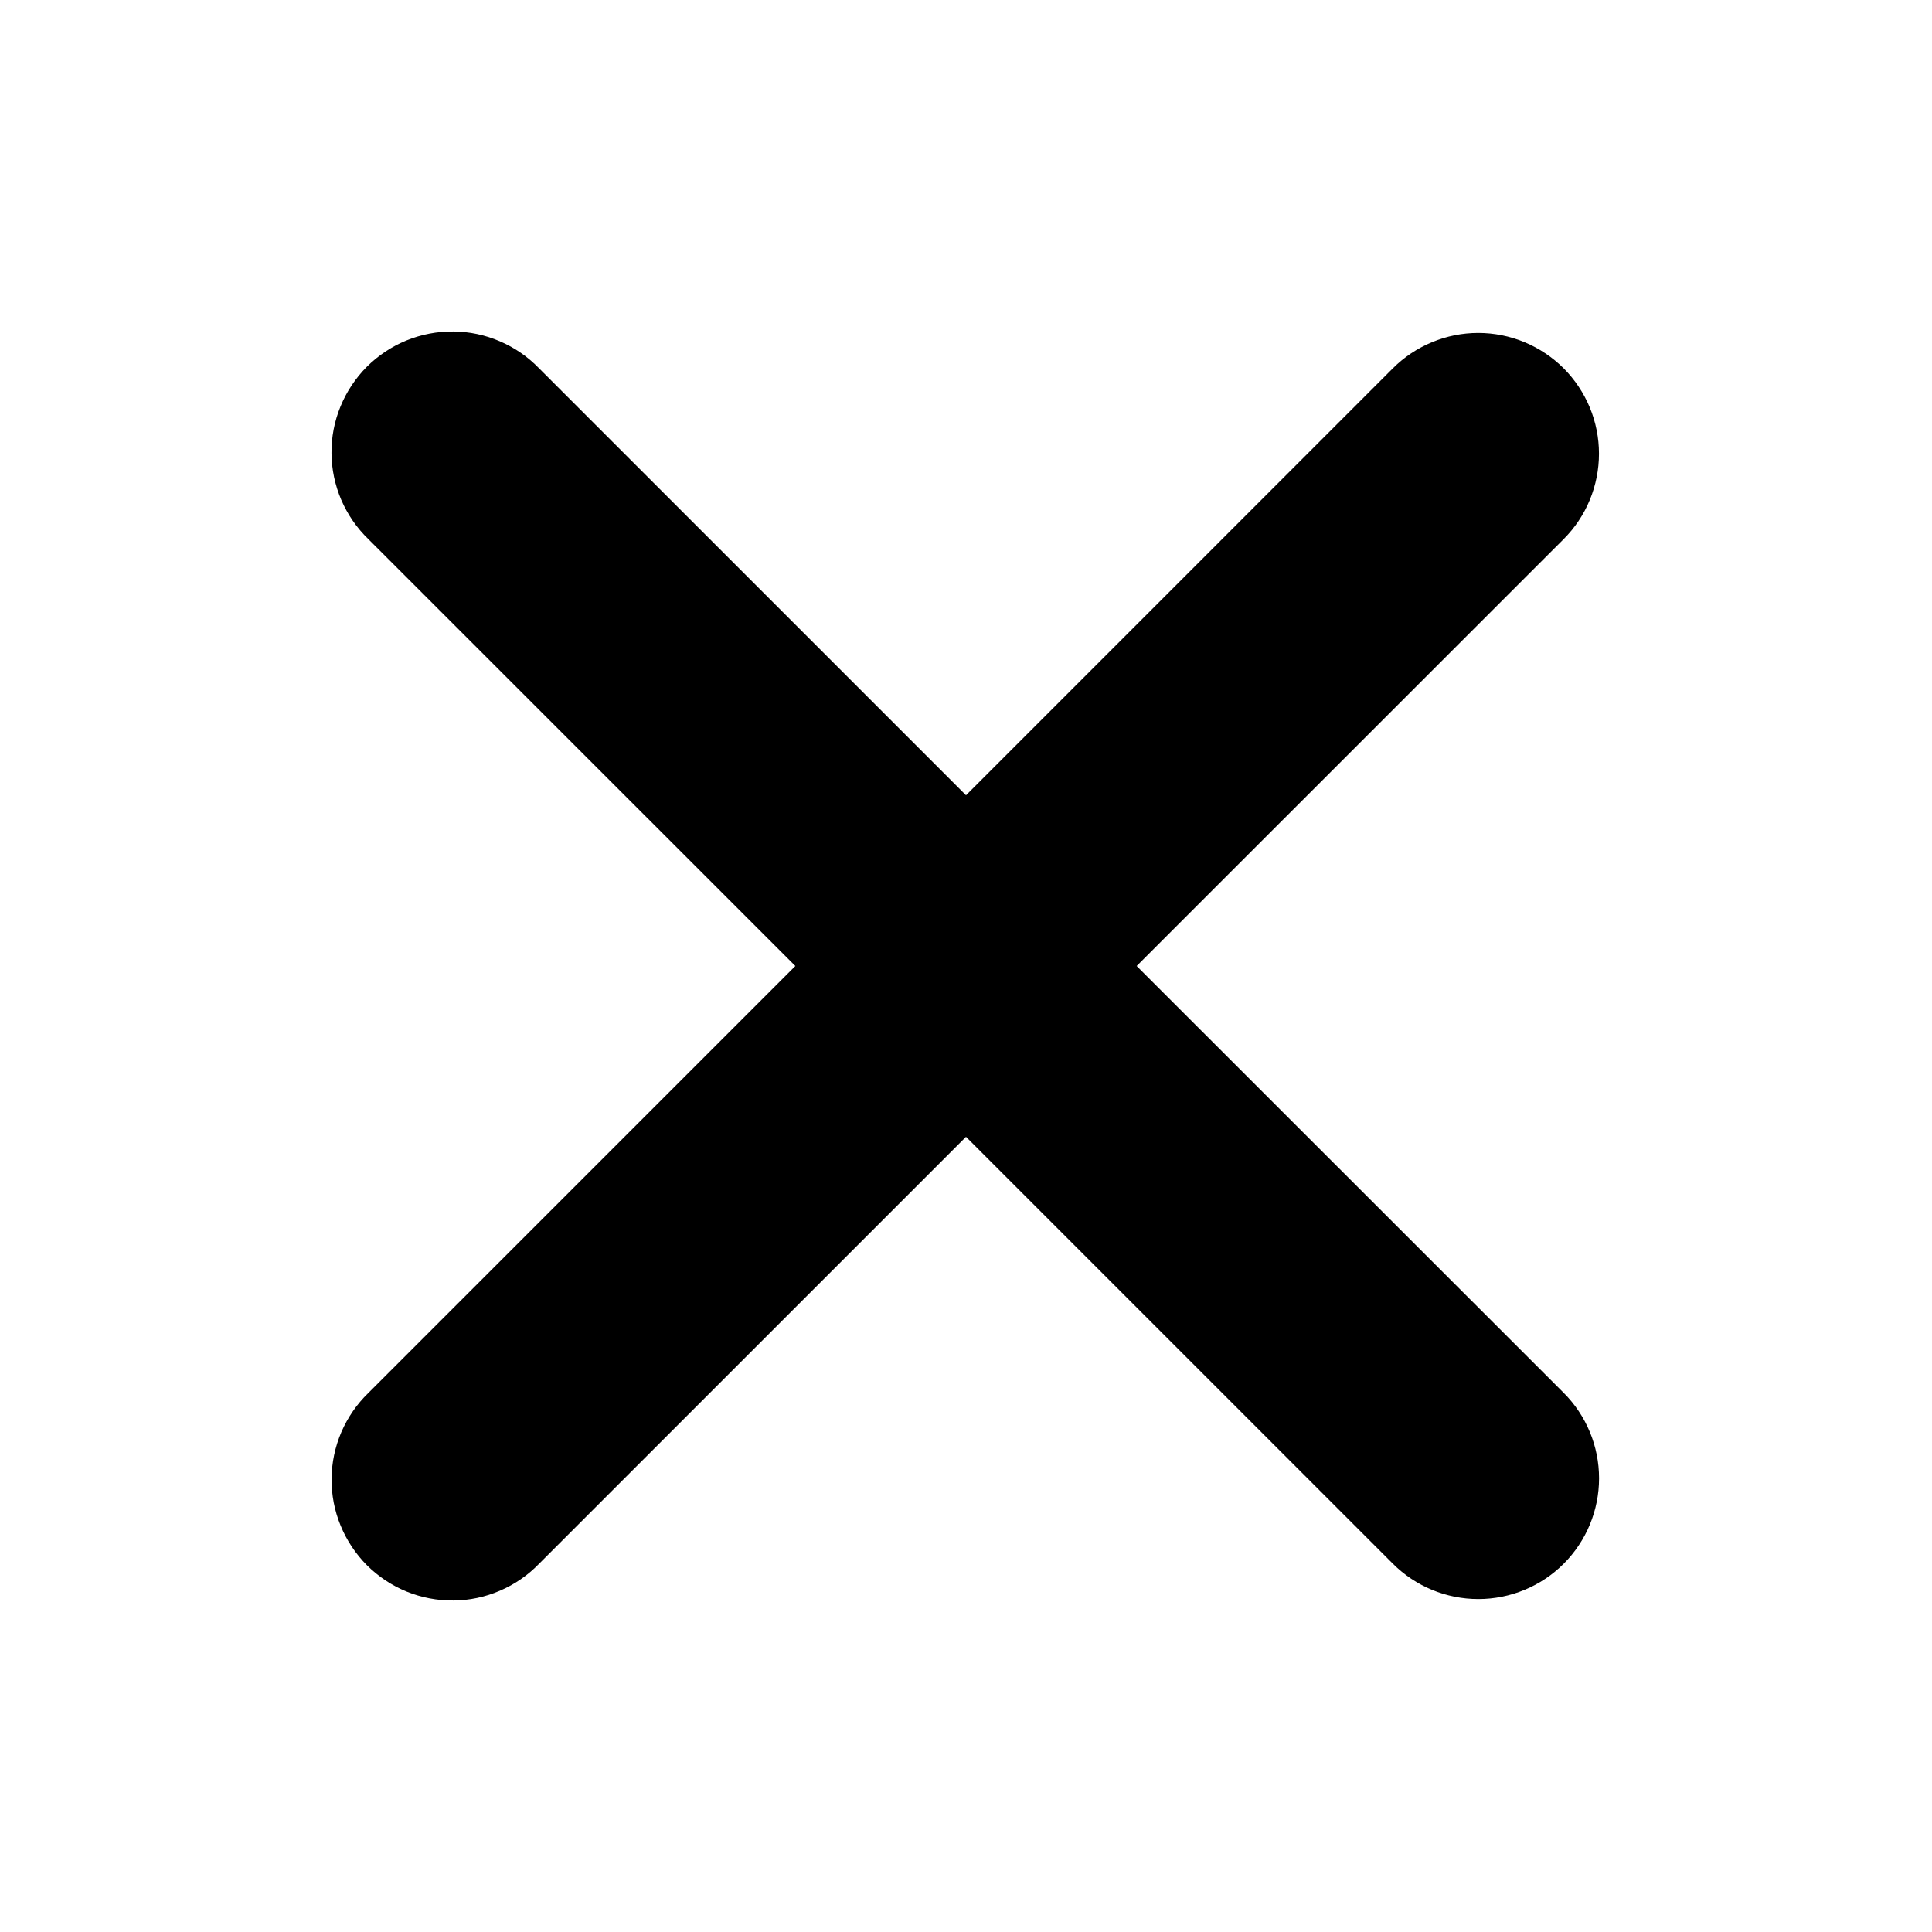
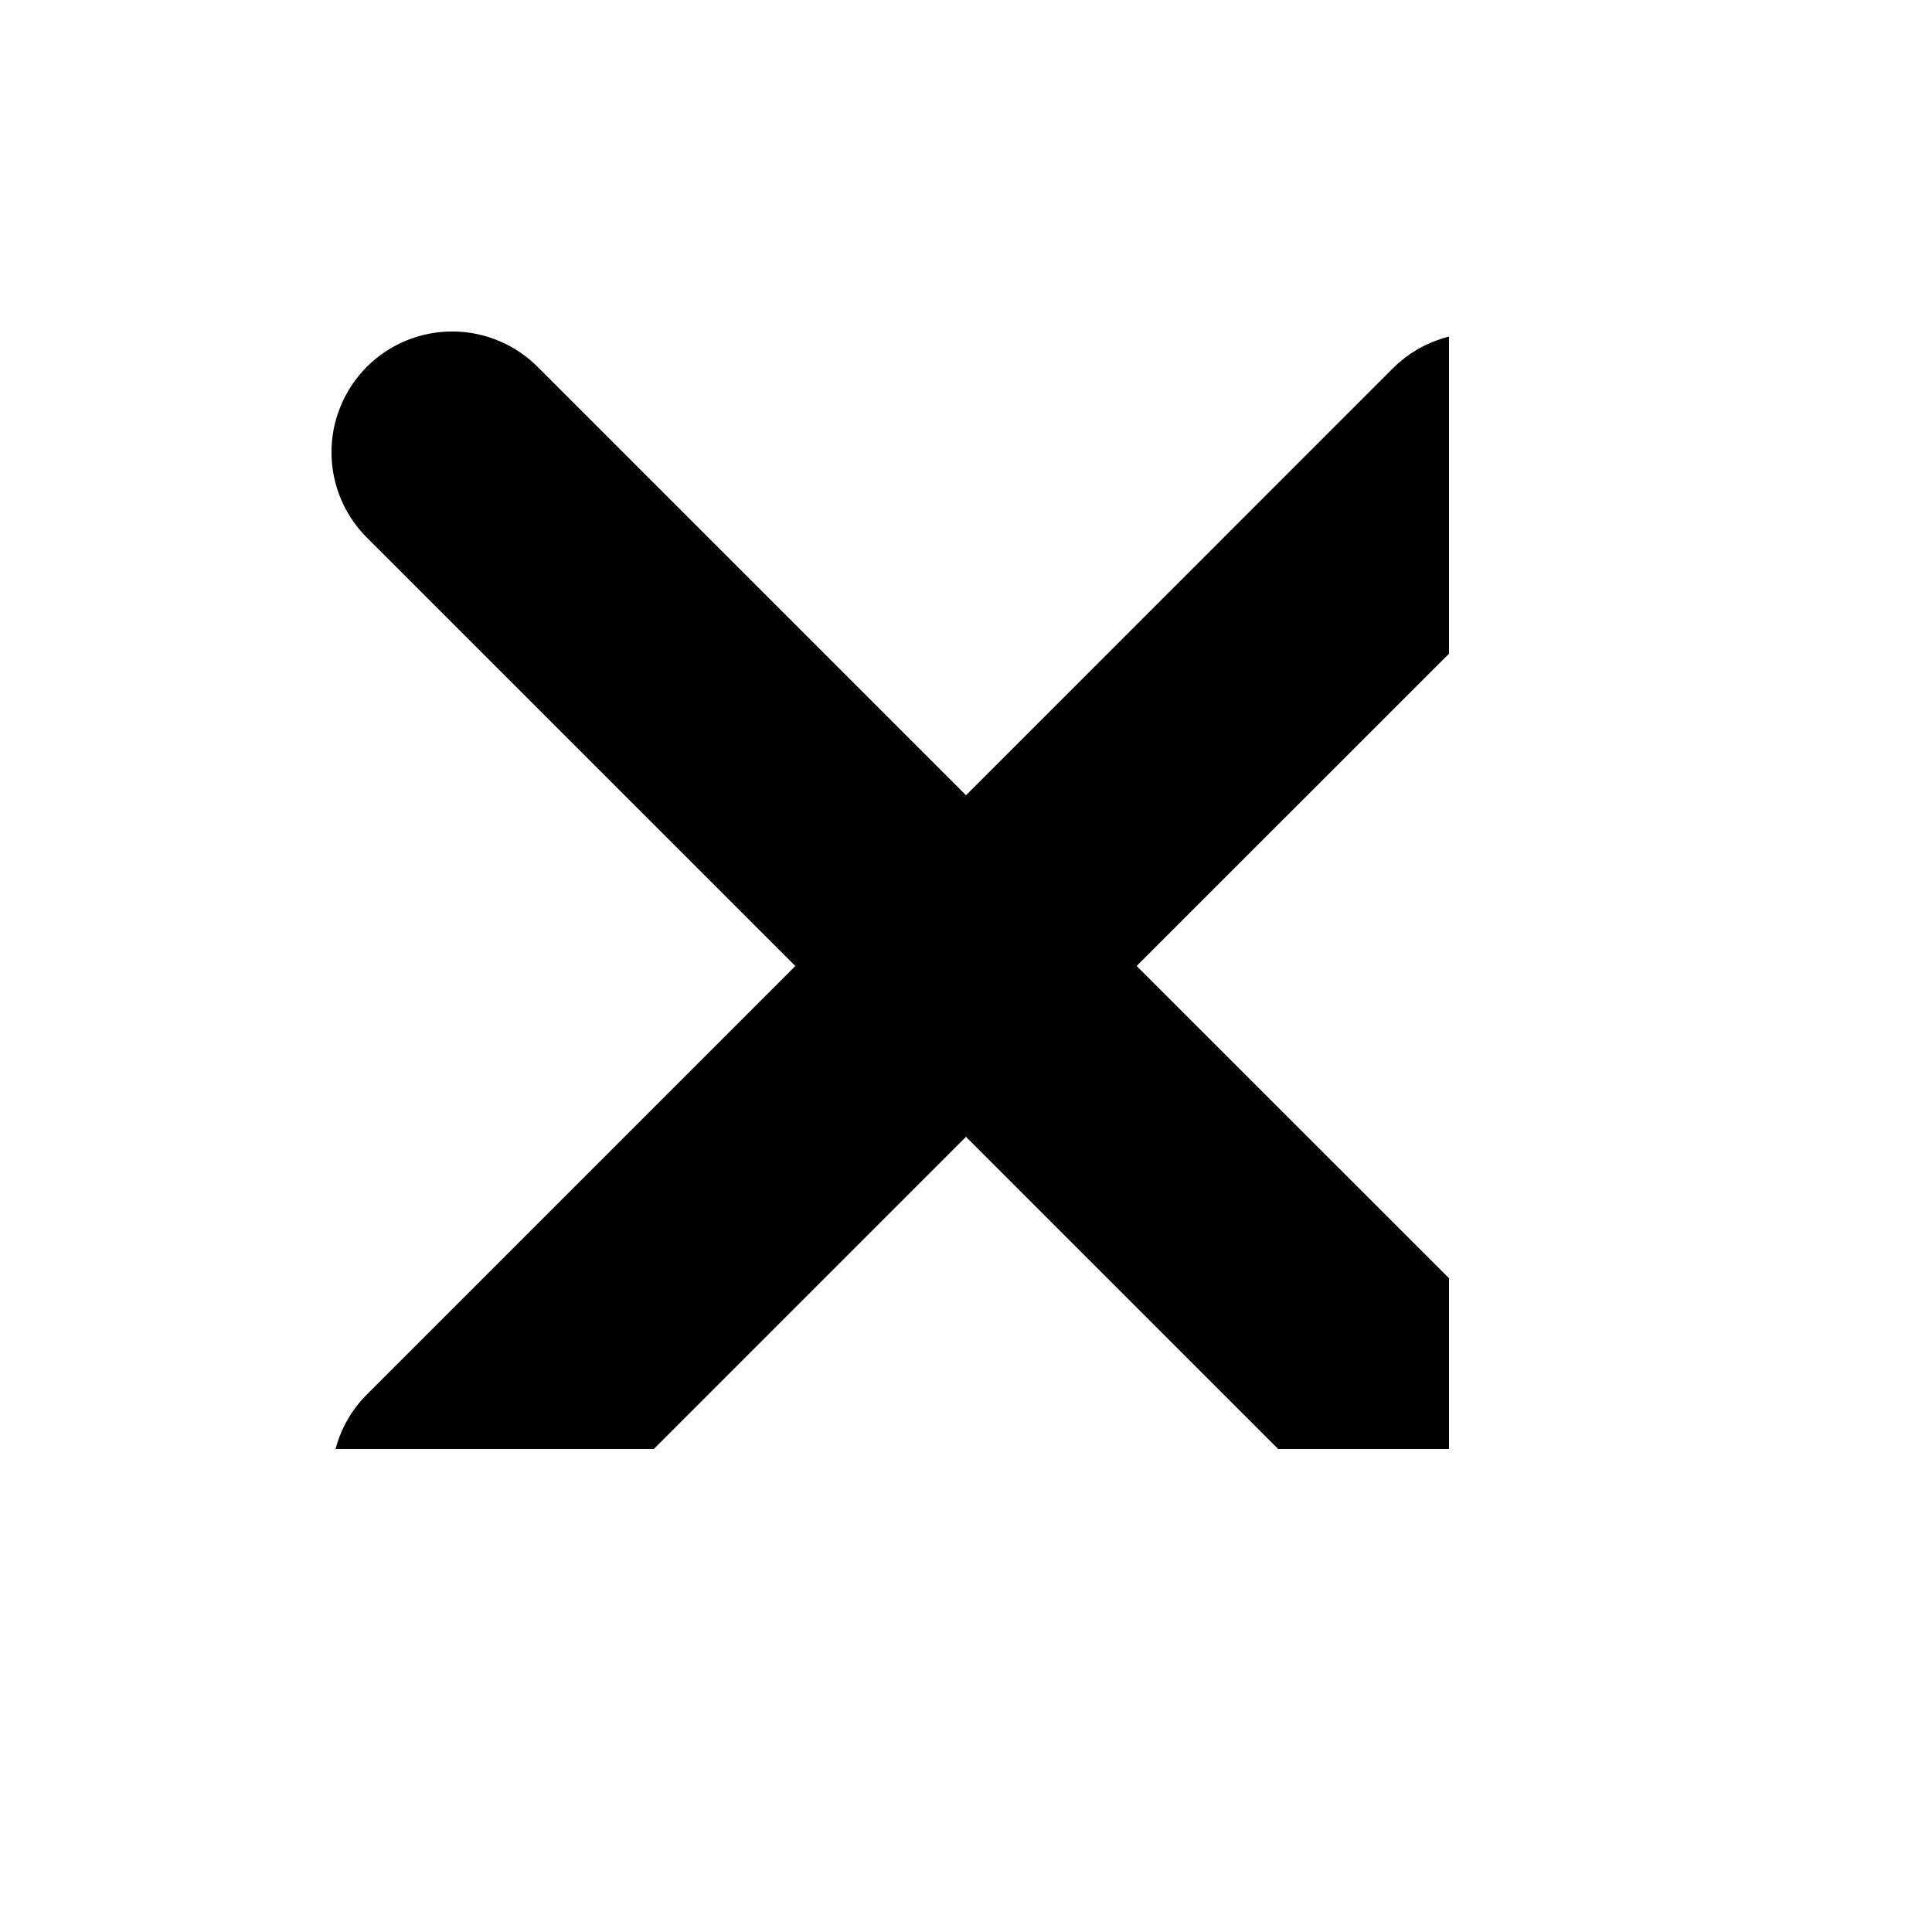
- <svg xmlns="http://www.w3.org/2000/svg" width="24" height="24" viewBox="0 0 24 24" fill="none">
+ <svg xmlns="http://www.w3.org/2000/svg" width="1.5em" height="1.5em" viewBox="0 0 24 24" fill="none">
  <g clip-path="url(#clip0_648_7679)">
    <path fill-rule="evenodd" clip-rule="evenodd" d="M12 14.122L17.303 19.425C17.584 19.706 17.966 19.864 18.364 19.864C18.762 19.864 19.144 19.706 19.425 19.425C19.706 19.144 19.864 18.762 19.864 18.364C19.864 17.966 19.706 17.584 19.425 17.303L14.12 12L19.424 6.697C19.563 6.558 19.674 6.392 19.749 6.21C19.824 6.028 19.863 5.833 19.863 5.636C19.863 5.439 19.824 5.244 19.749 5.062C19.673 4.88 19.563 4.715 19.424 4.575C19.284 4.436 19.119 4.326 18.937 4.25C18.755 4.175 18.56 4.136 18.363 4.136C18.166 4.136 17.971 4.175 17.789 4.251C17.607 4.326 17.441 4.437 17.302 4.576L12 9.879L6.697 4.576C6.559 4.433 6.393 4.318 6.21 4.24C6.027 4.161 5.83 4.119 5.631 4.118C5.432 4.116 5.235 4.154 5.05 4.229C4.866 4.304 4.698 4.416 4.557 4.556C4.417 4.697 4.305 4.865 4.23 5.049C4.154 5.233 4.116 5.431 4.118 5.63C4.119 5.829 4.161 6.026 4.239 6.209C4.318 6.392 4.432 6.558 4.575 6.696L9.88 12L4.576 17.304C4.433 17.442 4.319 17.608 4.24 17.791C4.162 17.974 4.12 18.171 4.119 18.37C4.117 18.569 4.155 18.767 4.231 18.951C4.306 19.135 4.418 19.303 4.558 19.444C4.699 19.584 4.867 19.696 5.051 19.771C5.236 19.846 5.433 19.884 5.632 19.882C5.831 19.881 6.028 19.839 6.211 19.76C6.394 19.682 6.56 19.567 6.698 19.424L12 14.122Z" fill="currentColor" />
  </g>
  <defs>
    <clipPath id="clip0_648_7679">
-       <rect width="24" height="24" fill="currentColor" />
+       <rect width="1.5em" height="1.5em" fill="currentColor" />
    </clipPath>
  </defs>
</svg>
